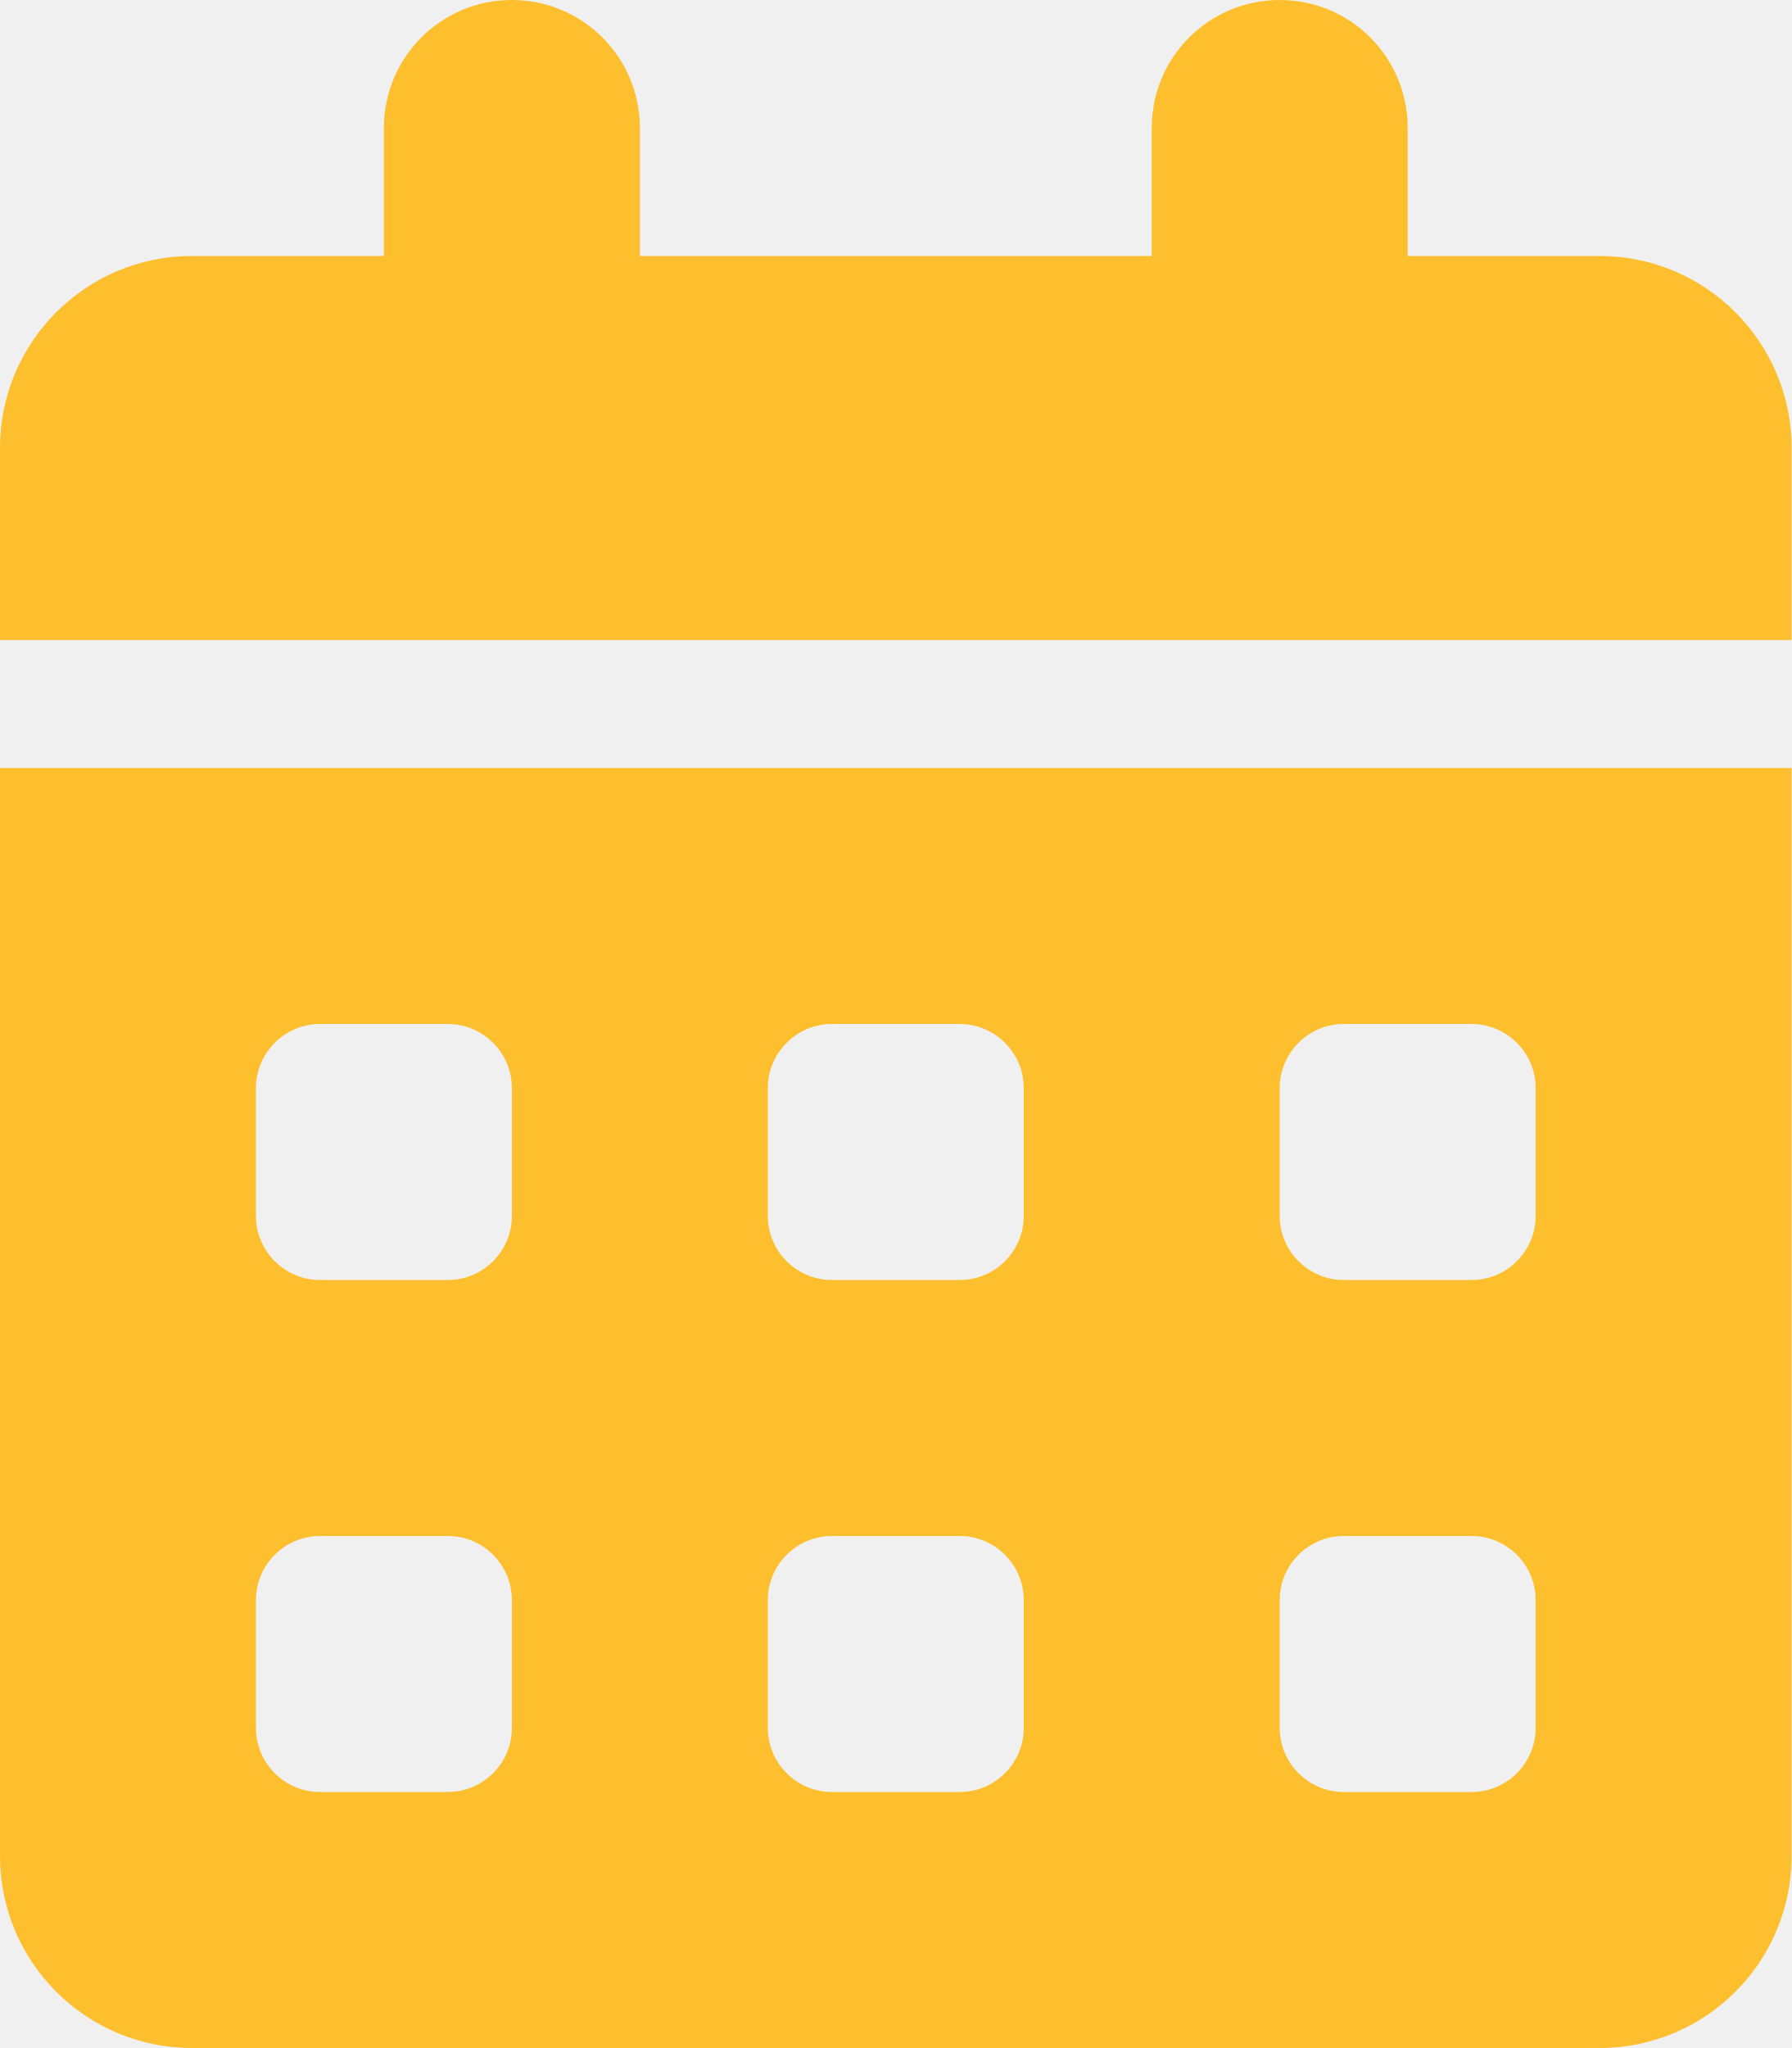
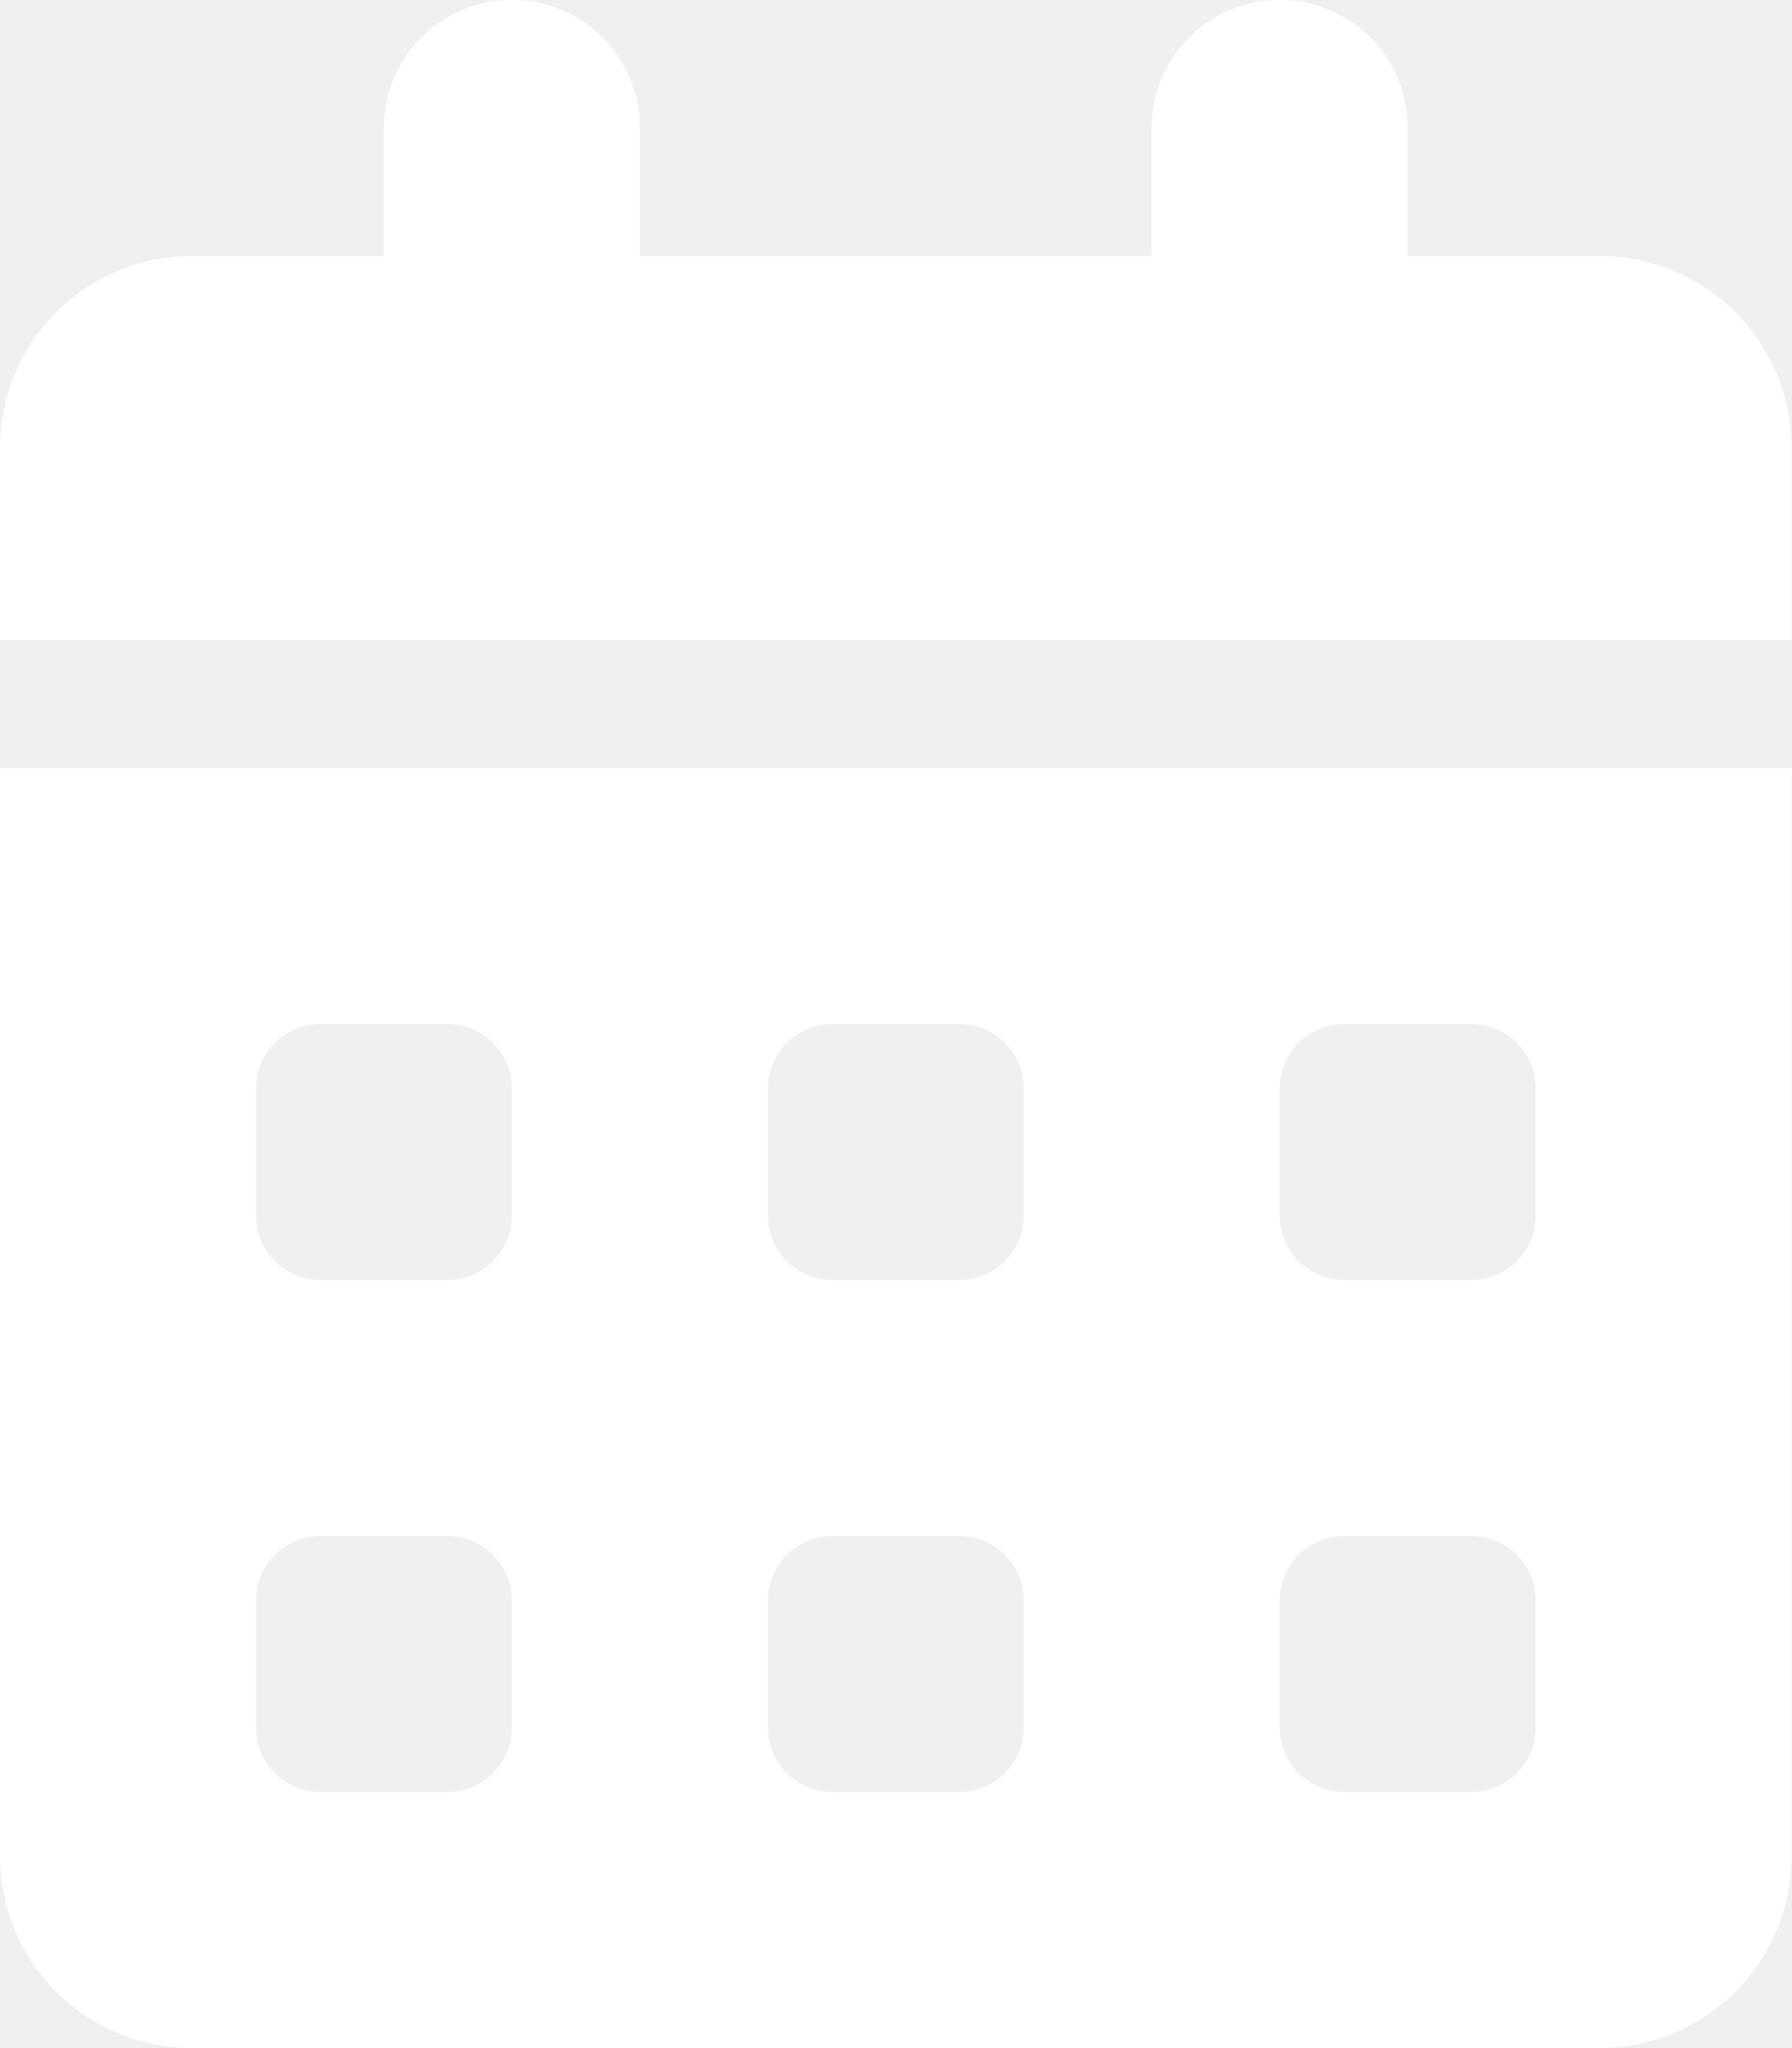
<svg xmlns="http://www.w3.org/2000/svg" viewBox="0 0 448 512">
-   <path fill="#FDBF2D" d="M128 0c17.7 0 32 14.3 32 32l0 32 128 0 0-32c0-17.7 14.3-32 32-32s32 14.3 32 32l0 32 48 0c26.5 0 48 21.5 48 48l0 48L0 160l0-48C0 85.5 21.5 64 48 64l48 0 0-32c0-17.7 14.3-32 32-32zM0 192l448 0 0 272c0 26.5-21.5 48-48 48L48 512c-26.5 0-48-21.5-48-48L0 192zm64 80l0 32c0 8.8 7.2 16 16 16l32 0c8.8 0 16-7.2 16-16l0-32c0-8.8-7.2-16-16-16l-32 0c-8.8 0-16 7.2-16 16zm128 0l0 32c0 8.8 7.2 16 16 16l32 0c8.8 0 16-7.2 16-16l0-32c0-8.8-7.2-16-16-16l-32 0c-8.8 0-16 7.2-16 16zm144-16c-8.8 0-16 7.2-16 16l0 32c0 8.8 7.2 16 16 16l32 0c8.8 0 16-7.2 16-16l0-32c0-8.8-7.2-16-16-16l-32 0zM64 400l0 32c0 8.8 7.2 16 16 16l32 0c8.8 0 16-7.2 16-16l0-32c0-8.8-7.2-16-16-16l-32 0c-8.8 0-16 7.2-16 16zm144-16c-8.8 0-16 7.2-16 16l0 32c0 8.8 7.2 16 16 16l32 0c8.8 0 16-7.2 16-16l0-32c0-8.8-7.2-16-16-16l-32 0zm112 16l0 32c0 8.8 7.2 16 16 16l32 0c8.8 0 16-7.2 16-16l0-32c0-8.8-7.2-16-16-16l-32 0c-8.8 0-16 7.2-16 16z" />
+   <path fill="#ffffff" d="M128 0c17.7 0 32 14.3 32 32l0 32 128 0 0-32c0-17.7 14.3-32 32-32s32 14.3 32 32l0 32 48 0c26.5 0 48 21.5 48 48l0 48L0 160l0-48C0 85.5 21.5 64 48 64l48 0 0-32c0-17.7 14.3-32 32-32zM0 192l448 0 0 272c0 26.5-21.5 48-48 48L48 512c-26.5 0-48-21.5-48-48L0 192zm64 80l0 32c0 8.8 7.2 16 16 16l32 0c8.8 0 16-7.2 16-16l0-32c0-8.8-7.2-16-16-16l-32 0c-8.8 0-16 7.2-16 16zm128 0l0 32c0 8.8 7.2 16 16 16l32 0c8.8 0 16-7.2 16-16l0-32c0-8.8-7.2-16-16-16l-32 0c-8.8 0-16 7.2-16 16zm144-16c-8.8 0-16 7.2-16 16l0 32c0 8.8 7.2 16 16 16l32 0c8.8 0 16-7.2 16-16l0-32c0-8.8-7.2-16-16-16l-32 0zM64 400l0 32c0 8.8 7.2 16 16 16l32 0c8.8 0 16-7.2 16-16l0-32c0-8.8-7.2-16-16-16l-32 0c-8.8 0-16 7.2-16 16zm144-16c-8.8 0-16 7.2-16 16l0 32c0 8.8 7.2 16 16 16l32 0c8.8 0 16-7.2 16-16l0-32c0-8.8-7.2-16-16-16l-32 0zm112 16l0 32c0 8.8 7.2 16 16 16l32 0c8.8 0 16-7.2 16-16l0-32c0-8.8-7.2-16-16-16l-32 0c-8.8 0-16 7.2-16 16z" />
</svg>
